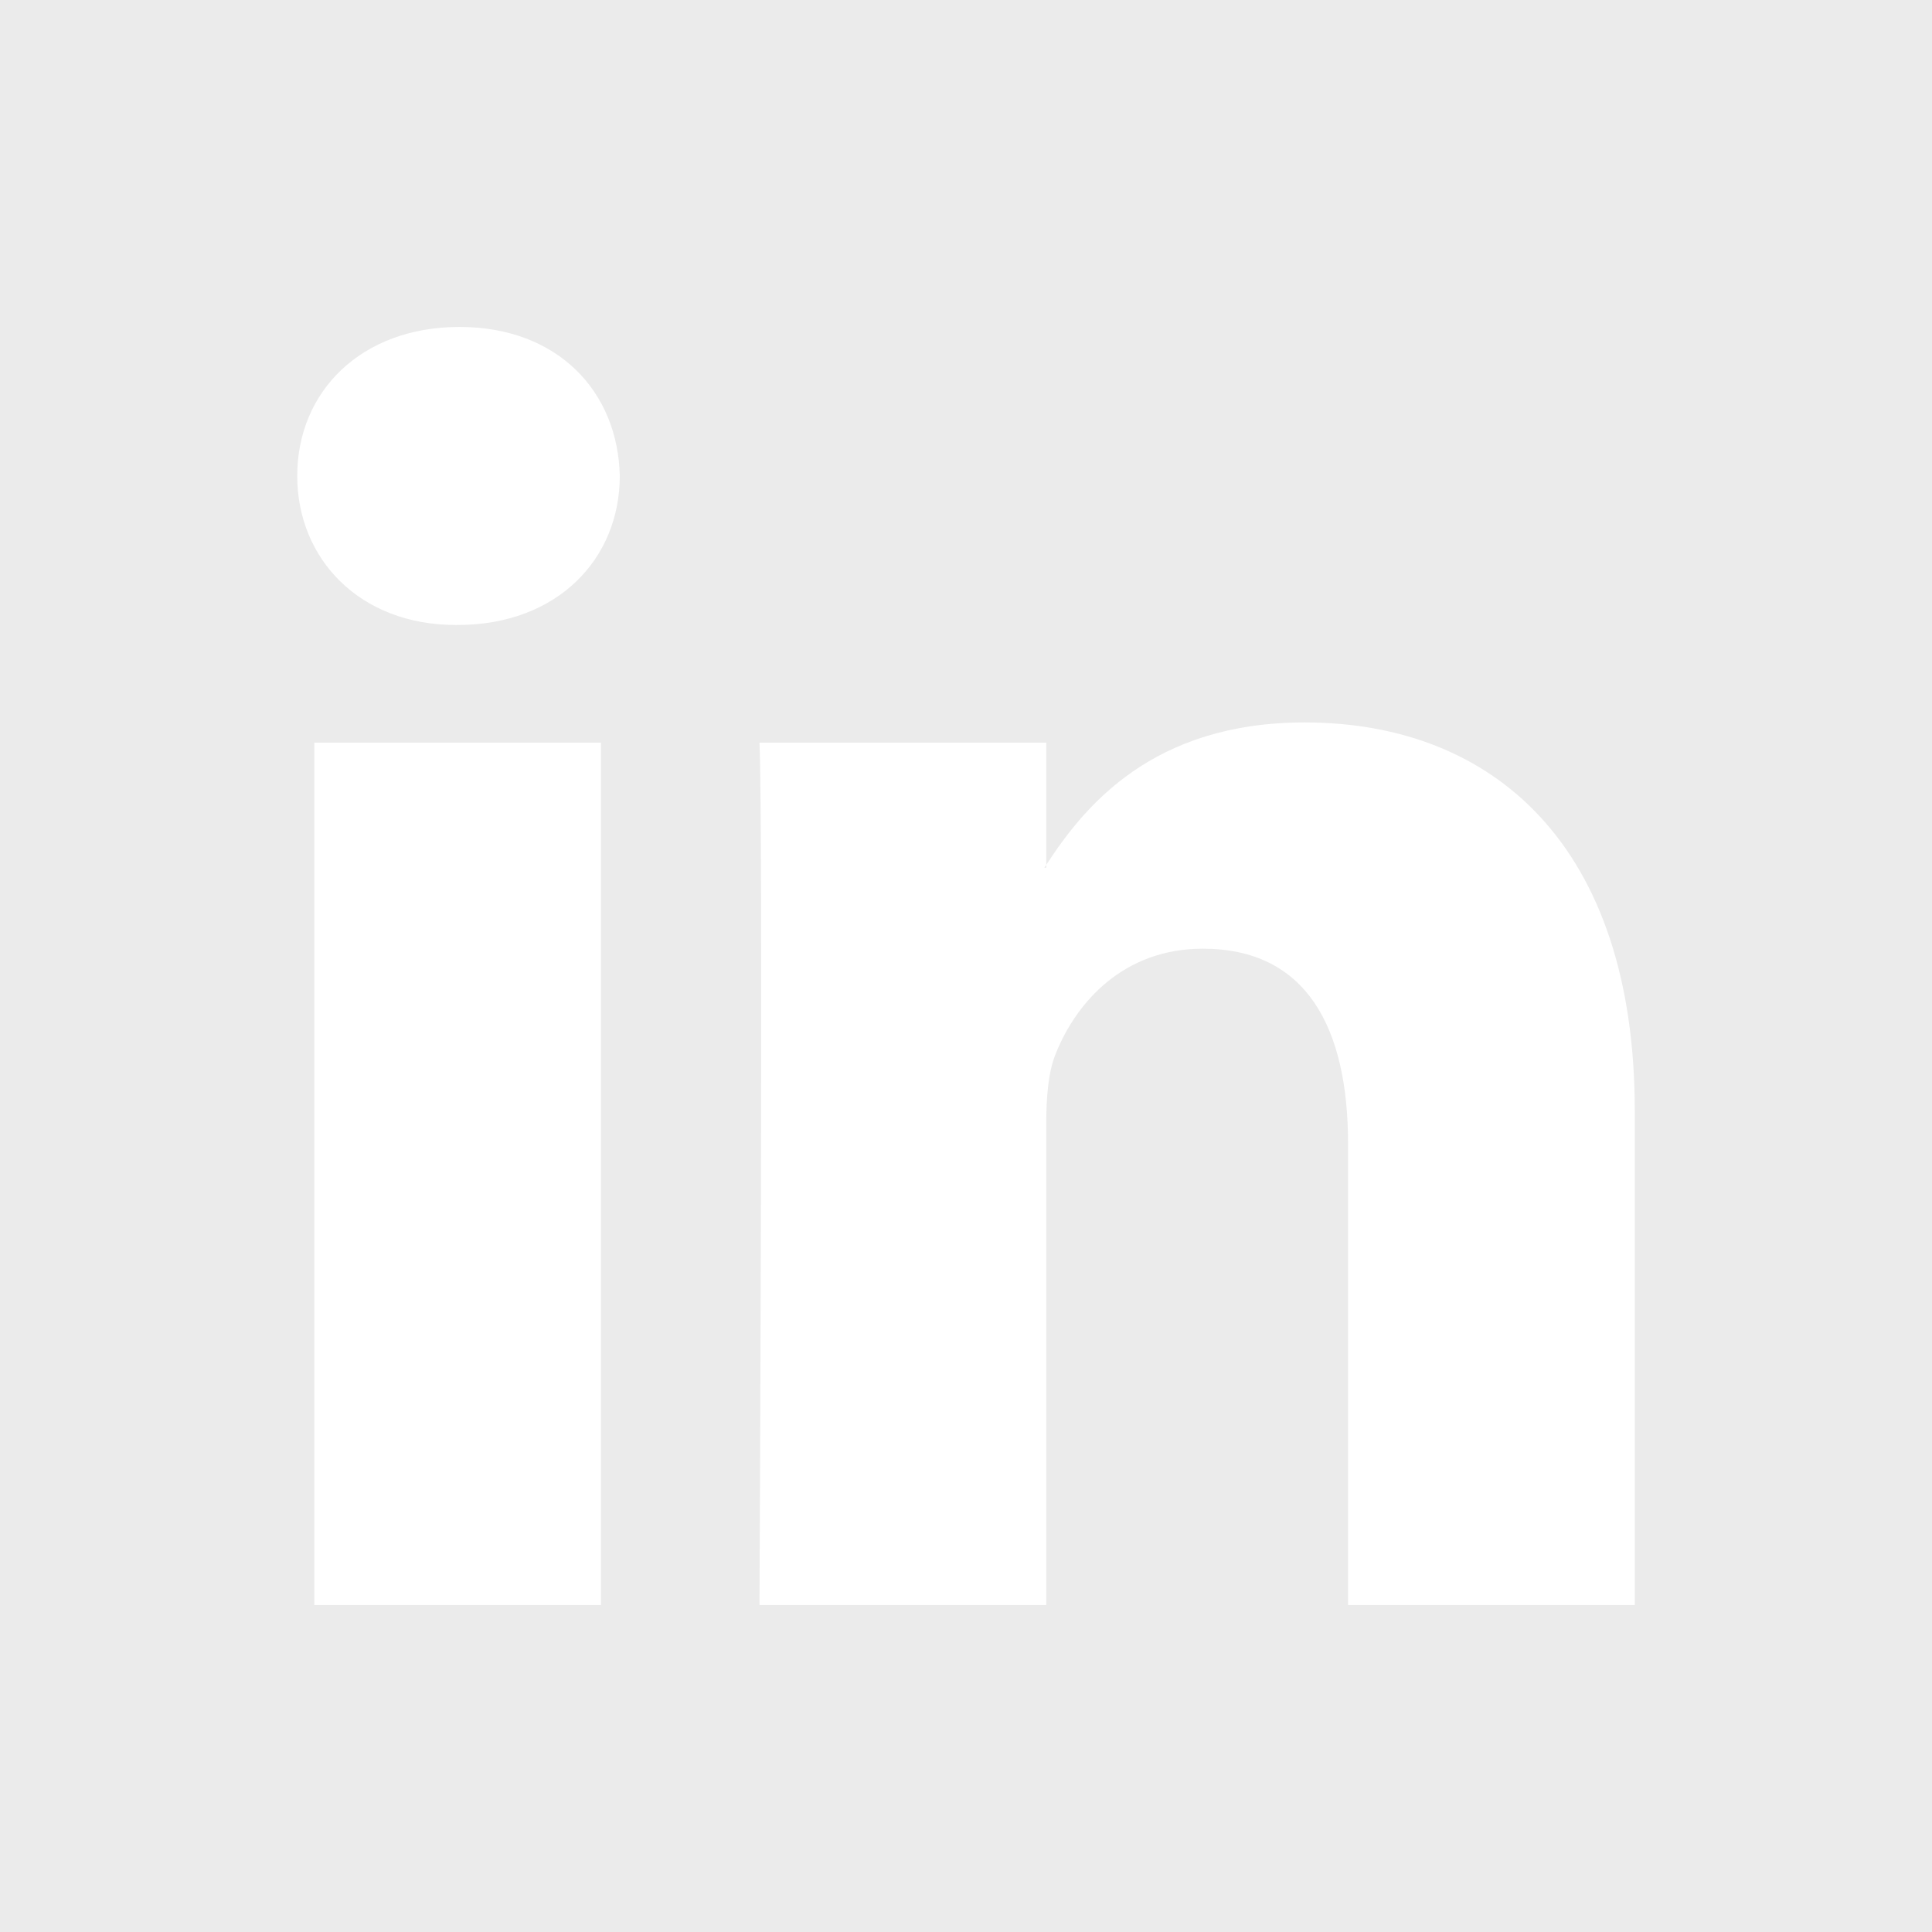
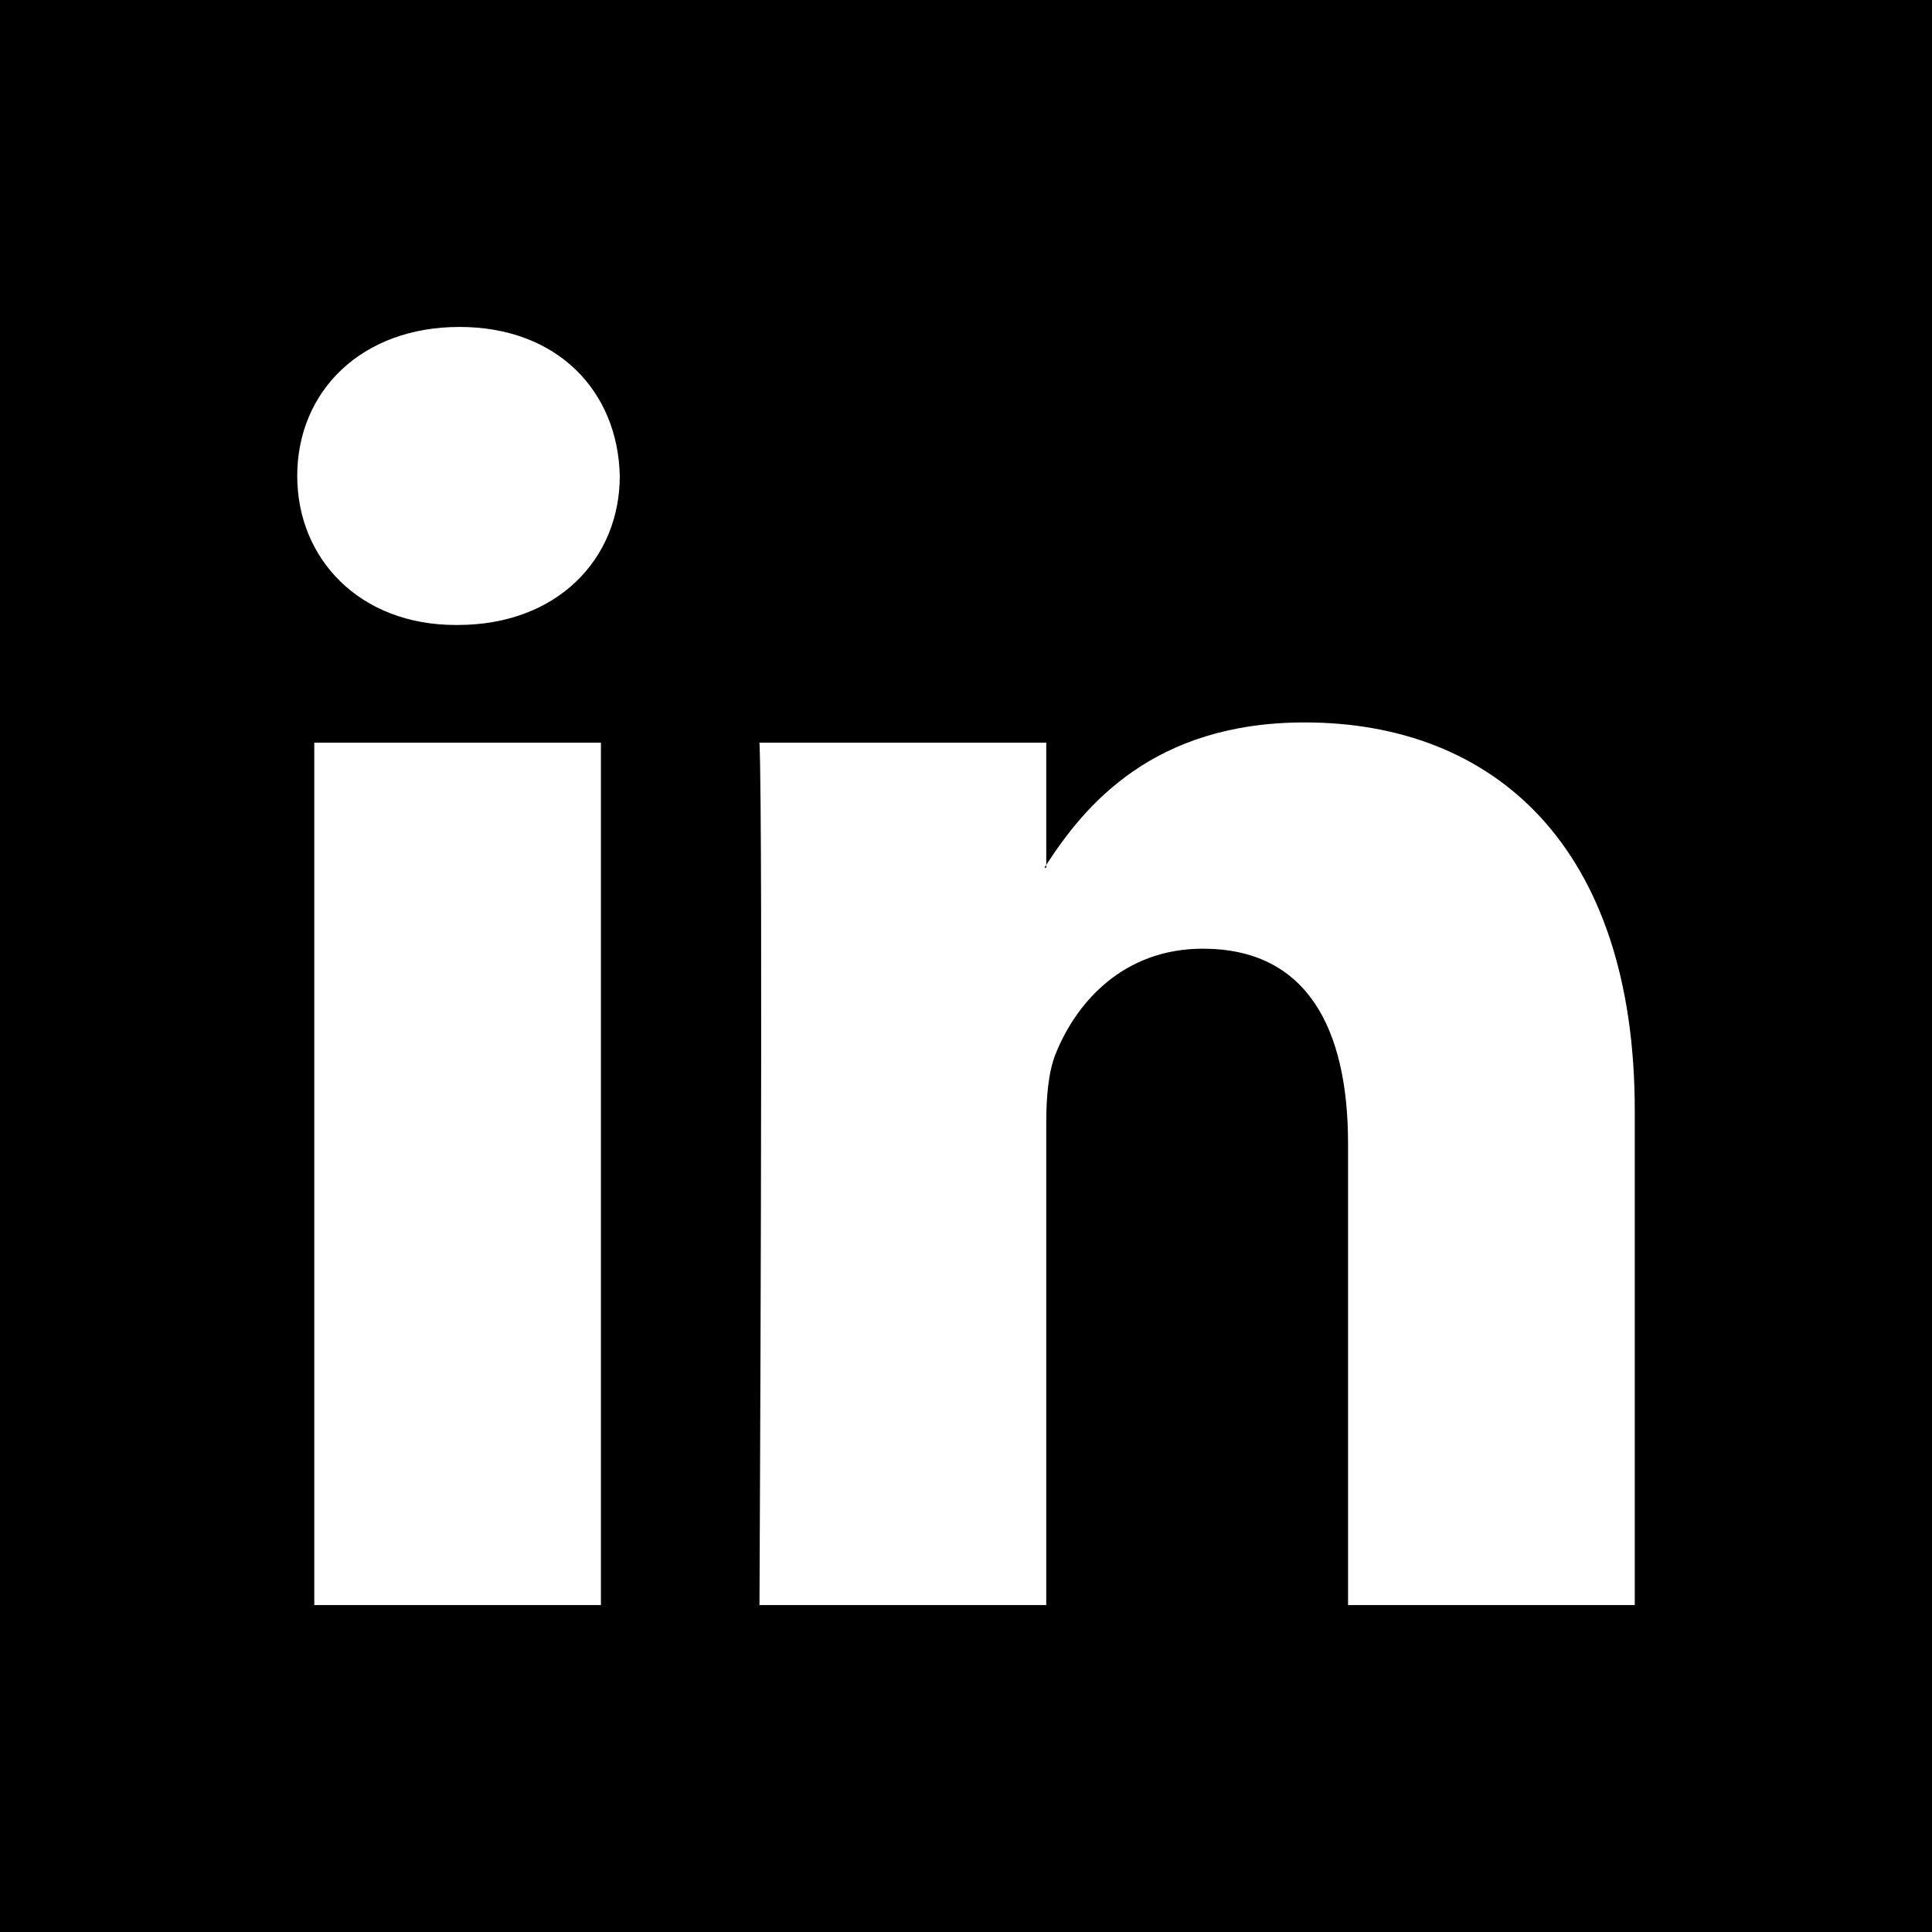
- <svg xmlns="http://www.w3.org/2000/svg" fill="#ebebeb" height="800px" width="800px" version="1.1" id="Layer_1" viewBox="0 0 455 455" xml:space="preserve">
+ <svg xmlns="http://www.w3.org/2000/svg" fill="" height="800px" width="800px" version="1.1" id="Layer_1" viewBox="0 0 455 455" xml:space="preserve">
  <g>
    <path style="fill-rule:evenodd;clip-rule:evenodd;" d="M246.4,204.35v-0.665c-0.136,0.223-0.324,0.446-0.442,0.665H246.4z" />
    <path style="fill-rule:evenodd;clip-rule:evenodd;" d="M0,0v455h455V0H0z M141.522,378.002H74.016V174.906h67.506V378.002z    M107.769,147.186h-0.446C84.678,147.186,70,131.585,70,112.085c0-19.928,15.107-35.087,38.211-35.087   c23.109,0,37.31,15.159,37.752,35.087C145.963,131.585,131.32,147.186,107.769,147.186z M385,378.002h-67.524V269.345   c0-27.291-9.756-45.92-34.195-45.92c-18.664,0-29.755,12.543-34.641,24.693c-1.776,4.34-2.24,10.373-2.24,16.459v113.426h-67.537   c0,0,0.905-184.043,0-203.096H246.4v28.779c8.973-13.807,24.986-33.547,60.856-33.547c44.437,0,77.744,29.02,77.744,91.398V378.002   z" />
  </g>
</svg>
